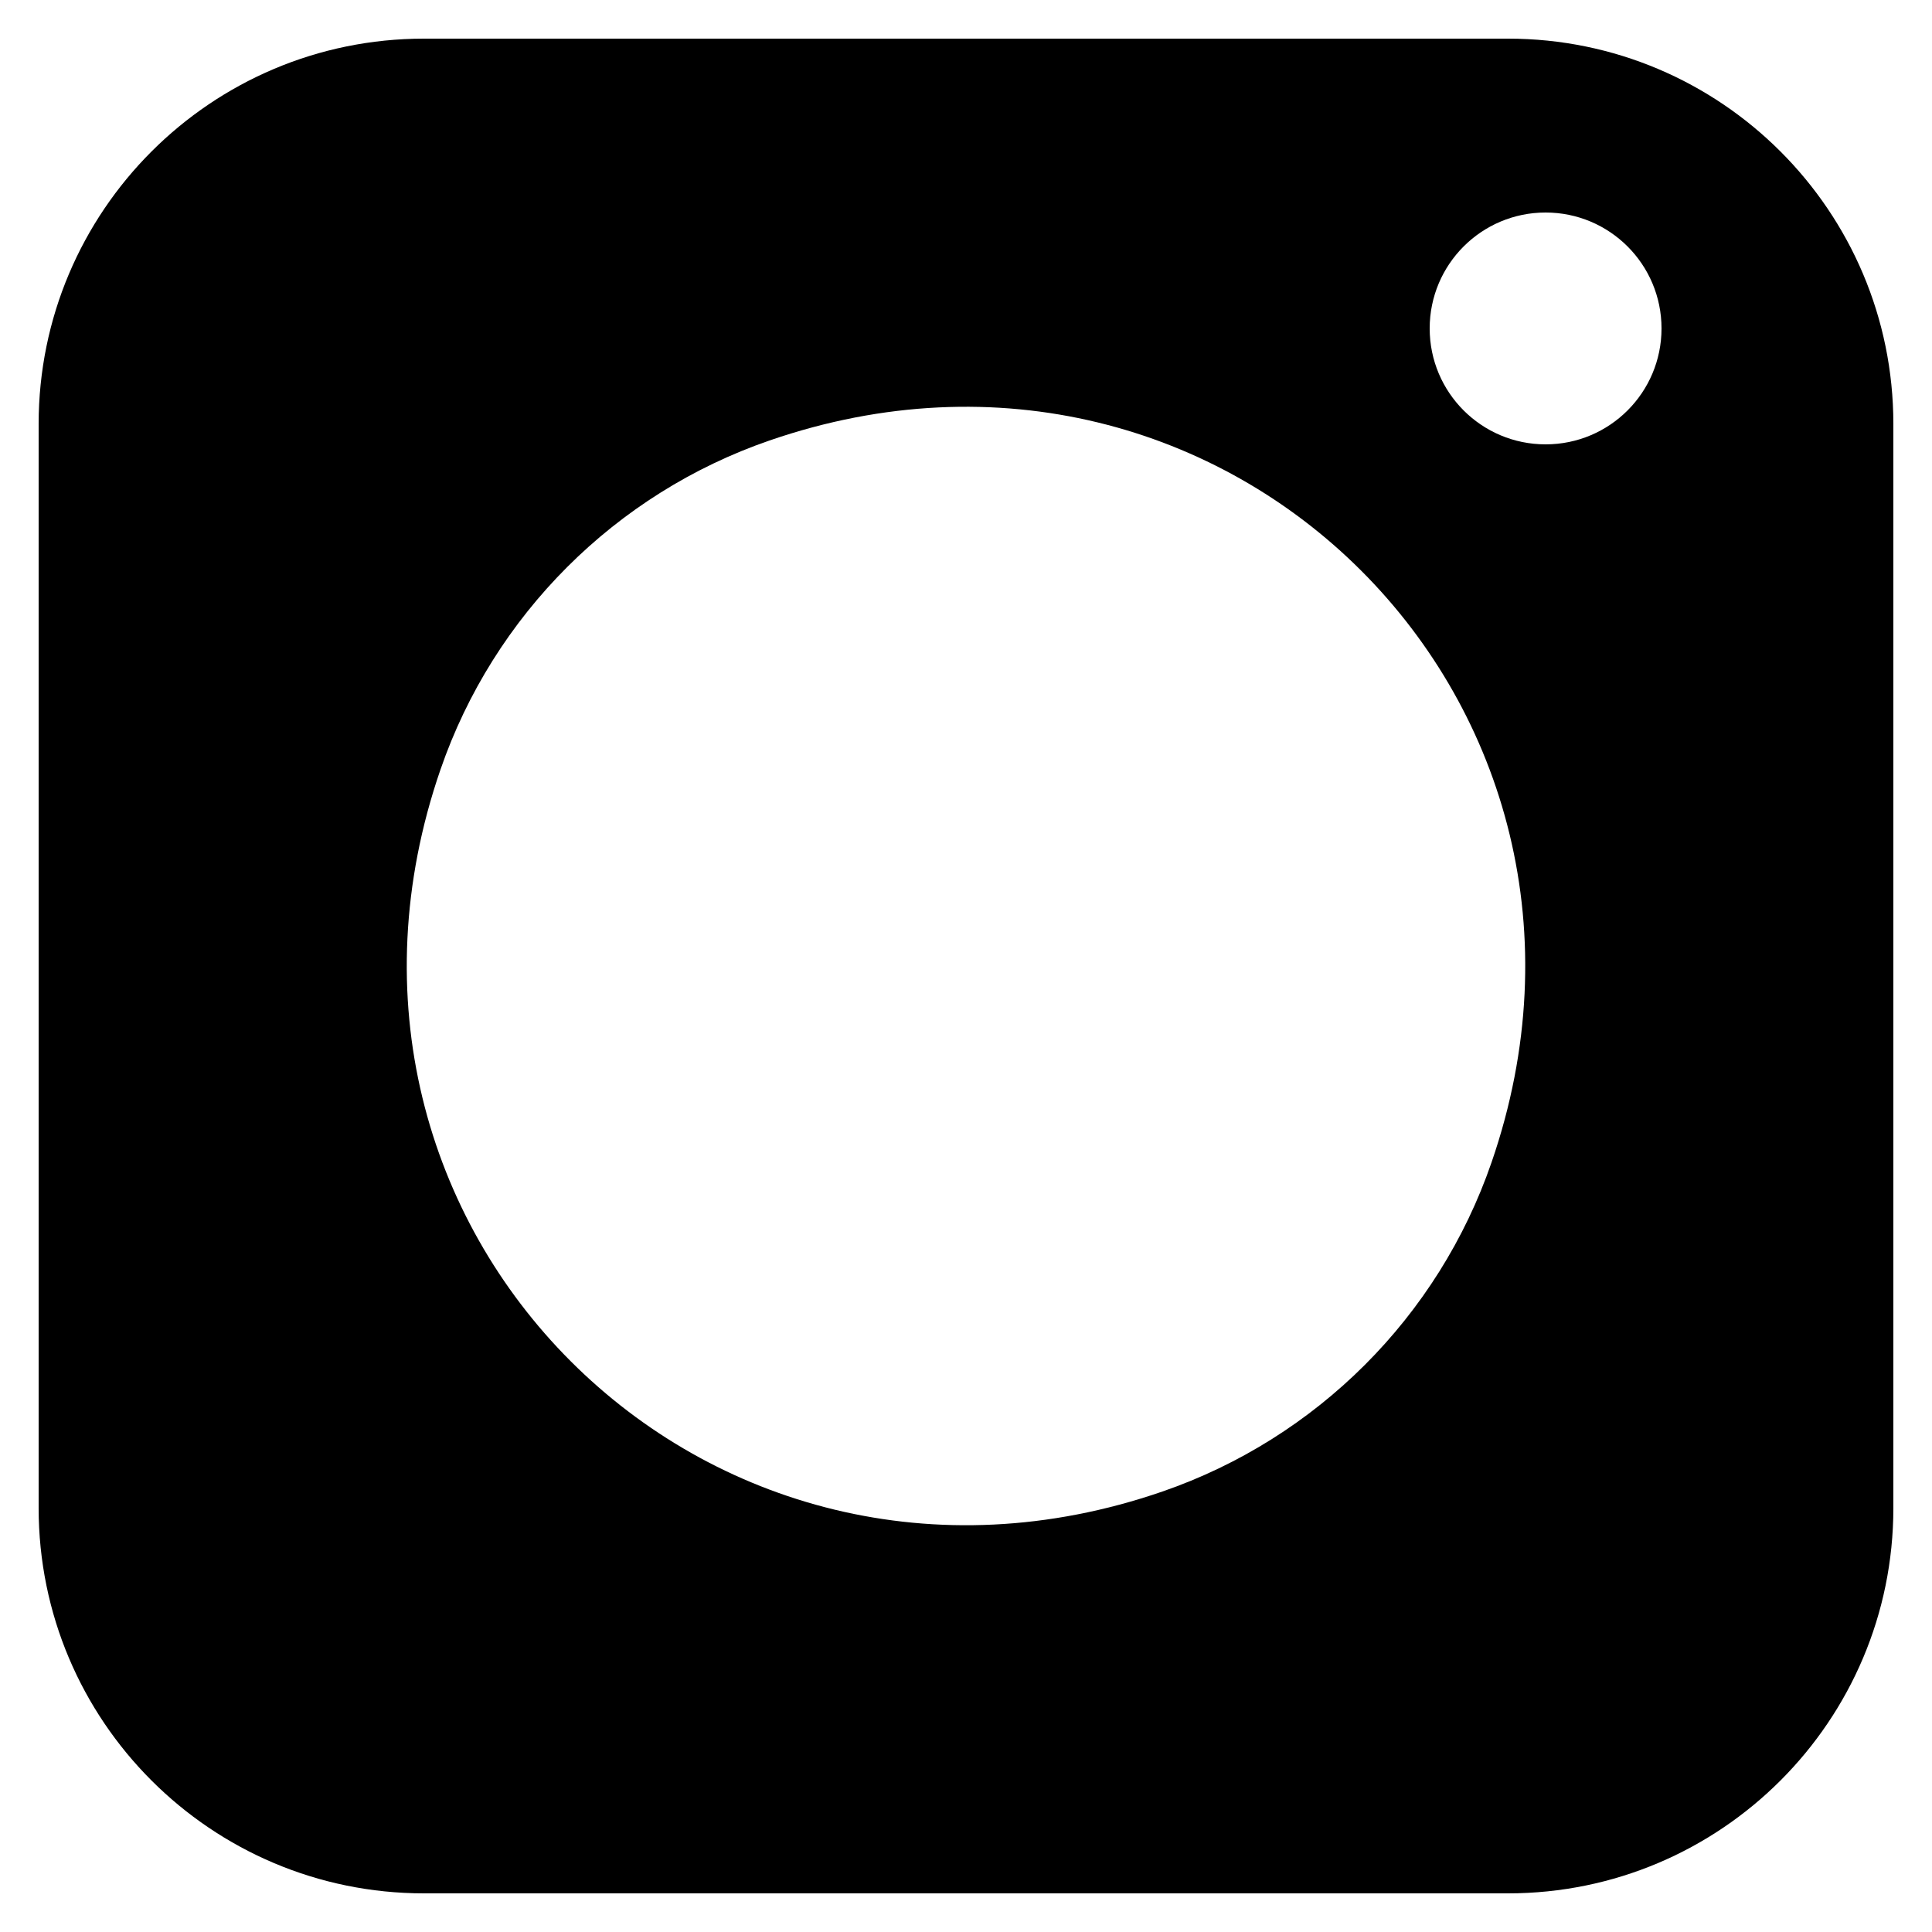
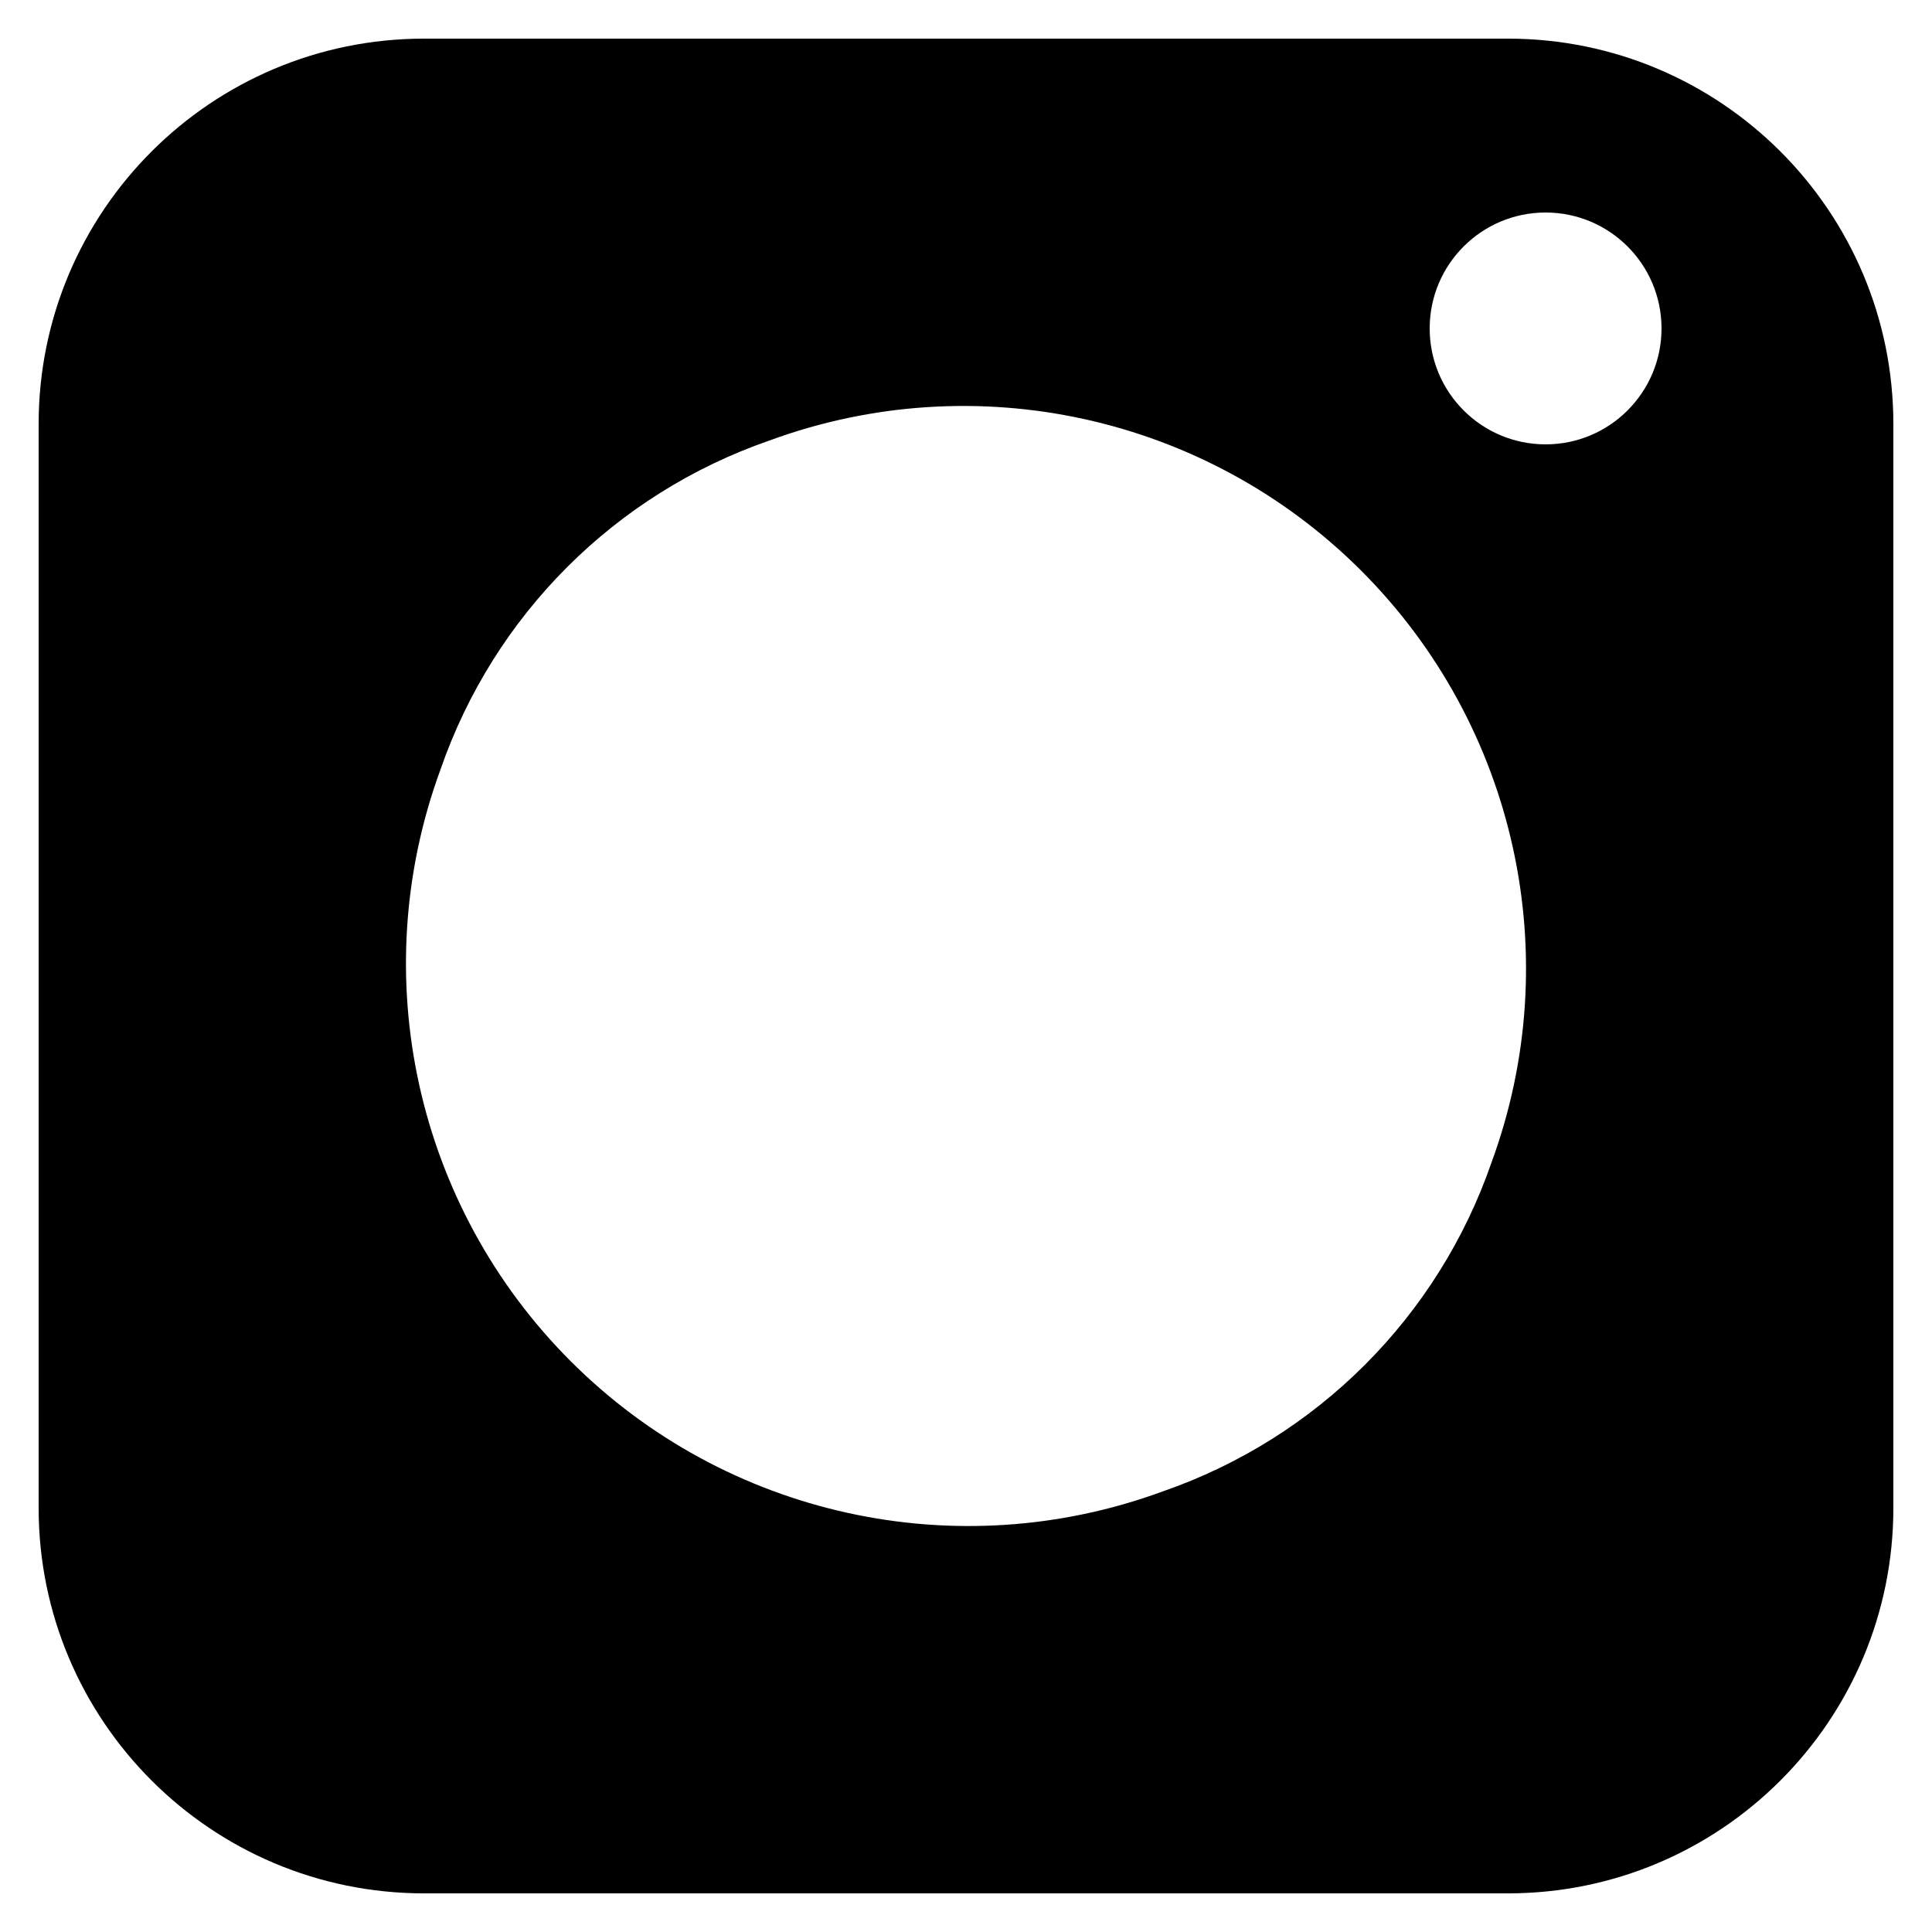
- <svg xmlns="http://www.w3.org/2000/svg" width="20" height="20" viewBox="0 0 20 20" fill="none">
-   <path fill-rule="evenodd" clip-rule="evenodd" d="M0.4 15.611V4.389C0.4 2.186 2.186 0.4 4.389 0.4H15.611C17.814 0.4 19.6 2.186 19.6 4.389V15.611C19.6 17.814 17.814 19.6 15.611 19.6H4.389C2.186 19.6 0.4 17.814 0.4 15.611ZM4.56 7.966C2.926 12.702 7.298 17.074 12.034 15.44C13.63 14.889 14.89 13.63 15.44 12.034C17.074 7.298 12.702 2.926 7.966 4.56C6.37 5.11 5.11 6.37 4.56 7.966ZM16 4.6C16.663 4.6 17.2 4.063 17.2 3.4C17.2 2.737 16.663 2.2 16 2.2C15.337 2.2 14.8 2.737 14.8 3.4C14.8 4.063 15.337 4.6 16 4.6Z" fill="black" />
+ <svg xmlns="http://www.w3.org/2000/svg" width="20" height="20" fill="none">
+   <path fill-rule="evenodd" clip-rule="evenodd" d="M.4 15.61V4.39A3.99 3.99 0 014.39.4h11.22a3.99 3.99 0 013.99 3.99v11.22a3.99 3.99 0 01-3.99 3.99H4.39A3.99 3.99 0 01.4 15.61zm4.16-7.644a5.823 5.823 0 007.474 7.474 5.508 5.508 0 003.406-3.406A5.823 5.823 0 007.966 4.56 5.508 5.508 0 004.56 7.966zM16 4.6a1.2 1.2 0 100-2.4 1.2 1.2 0 000 2.4z" fill="#000" />
</svg>
